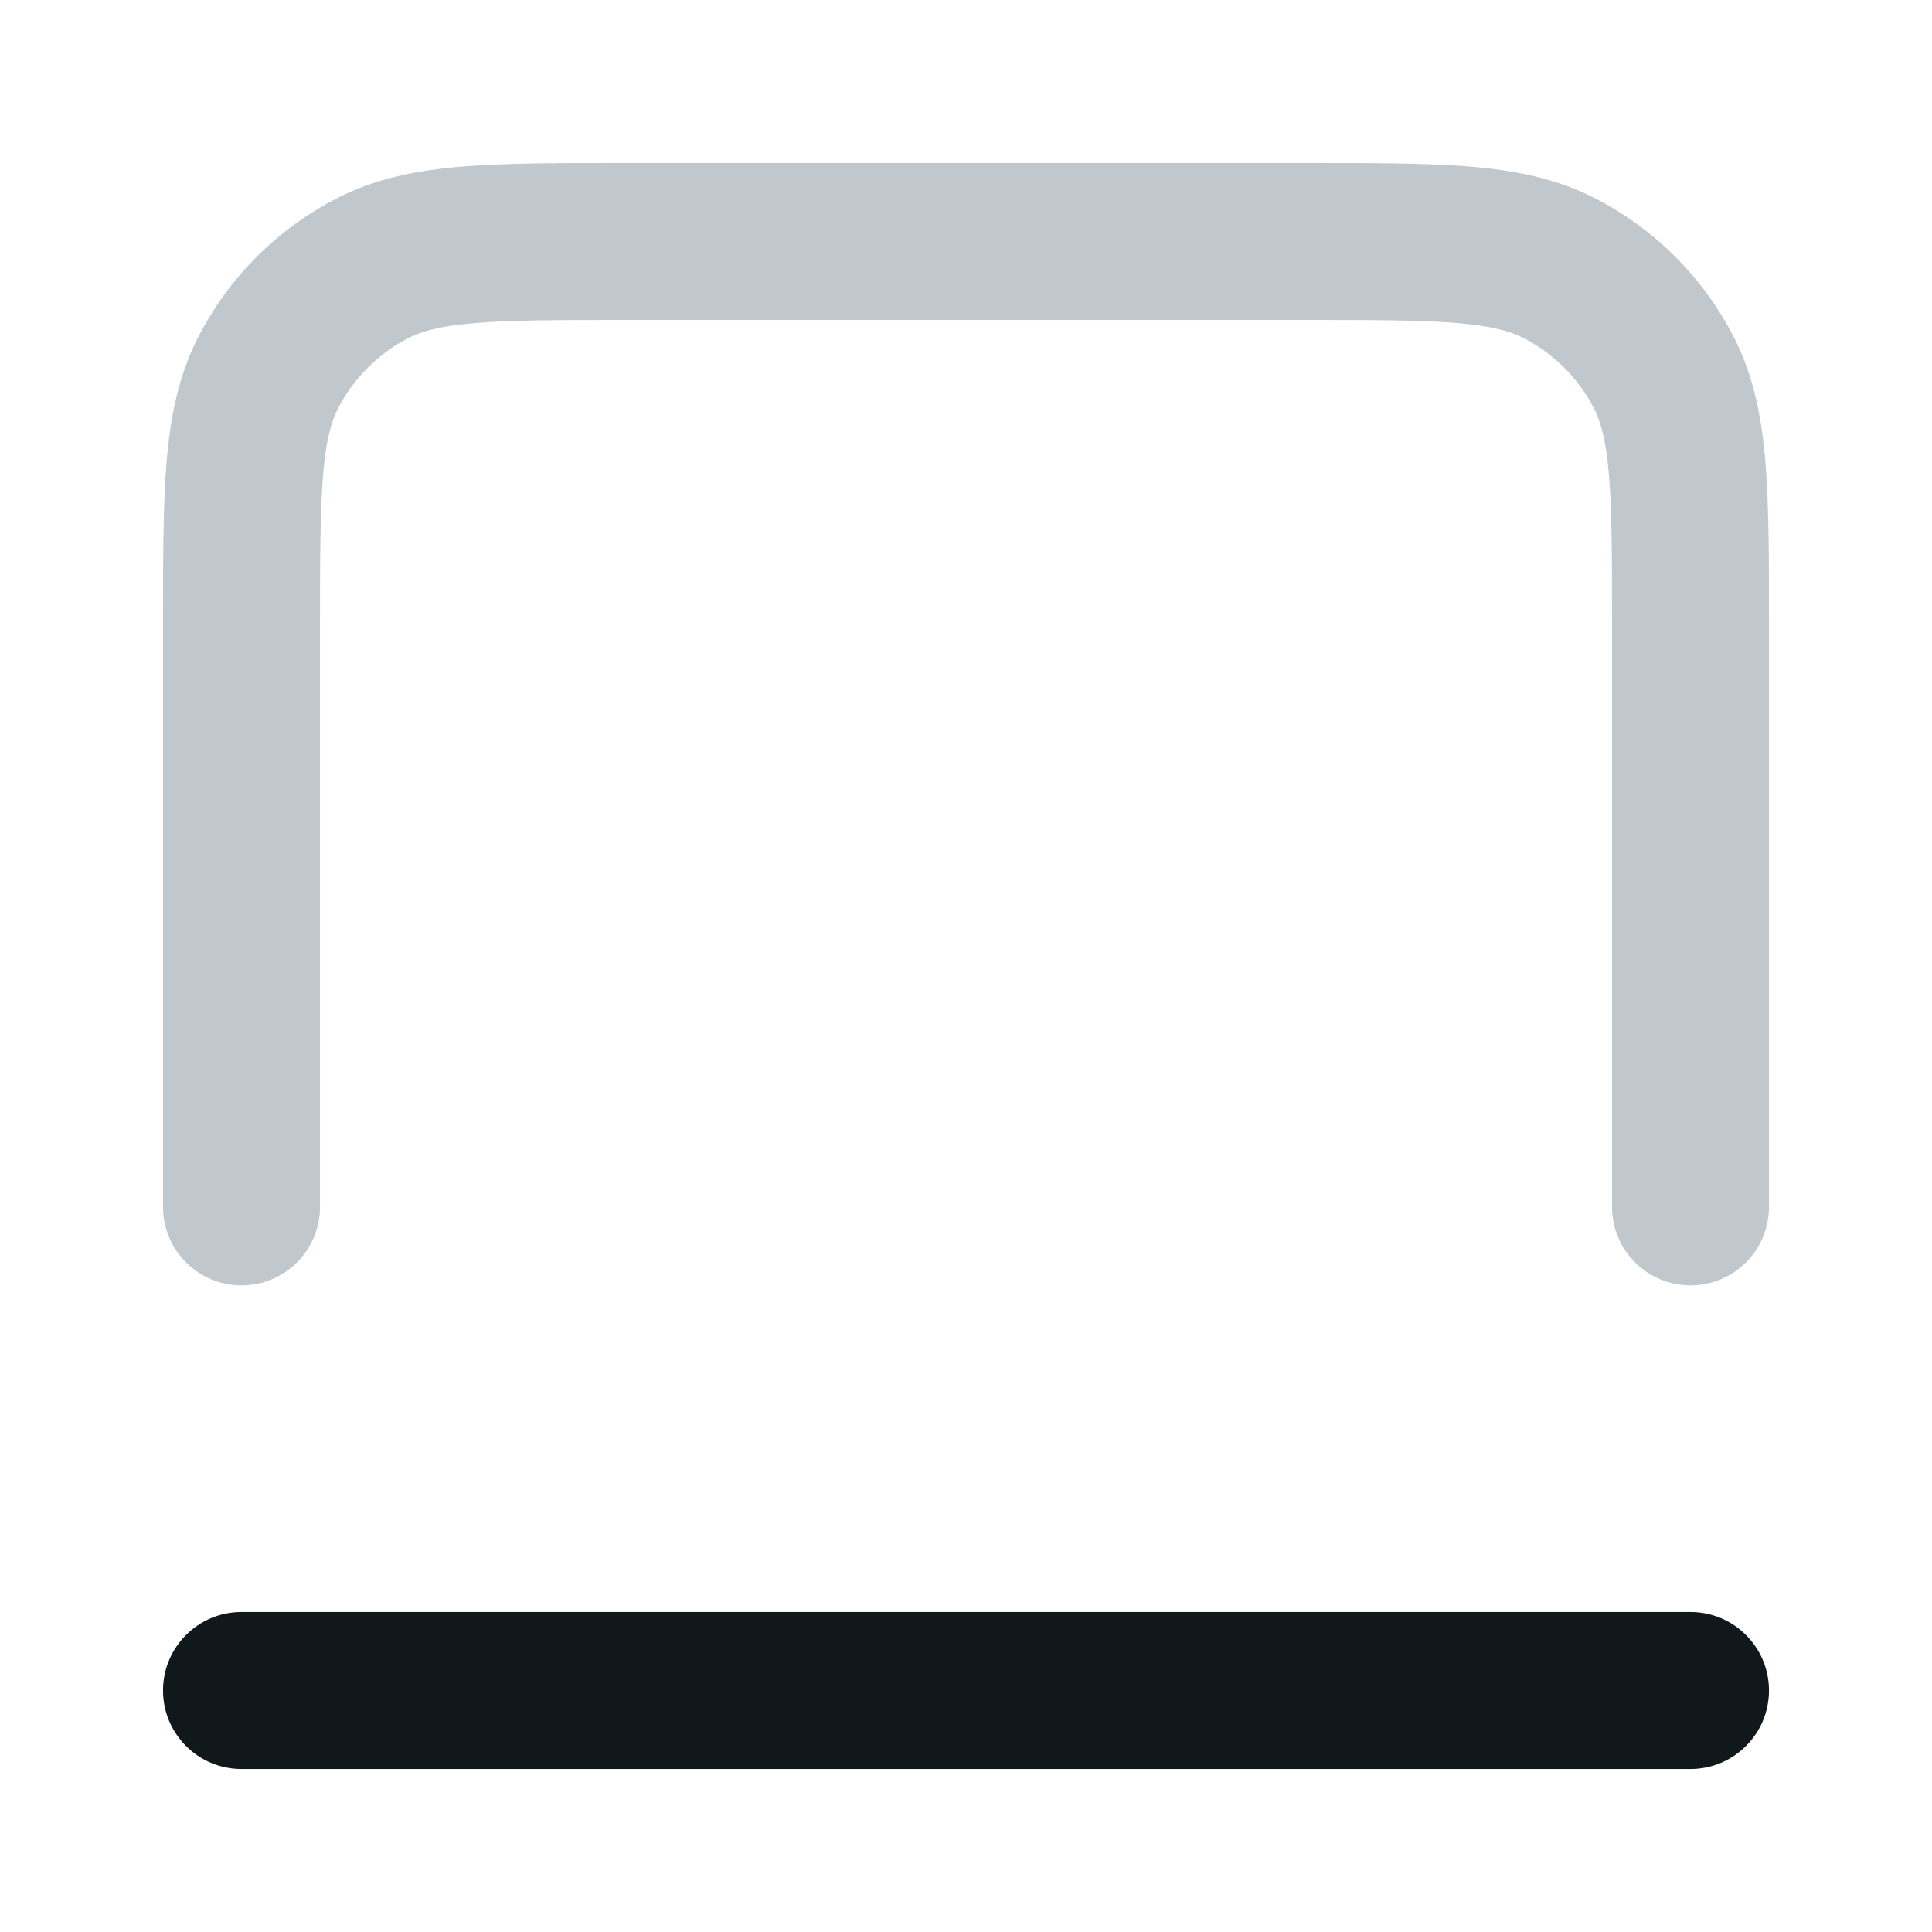
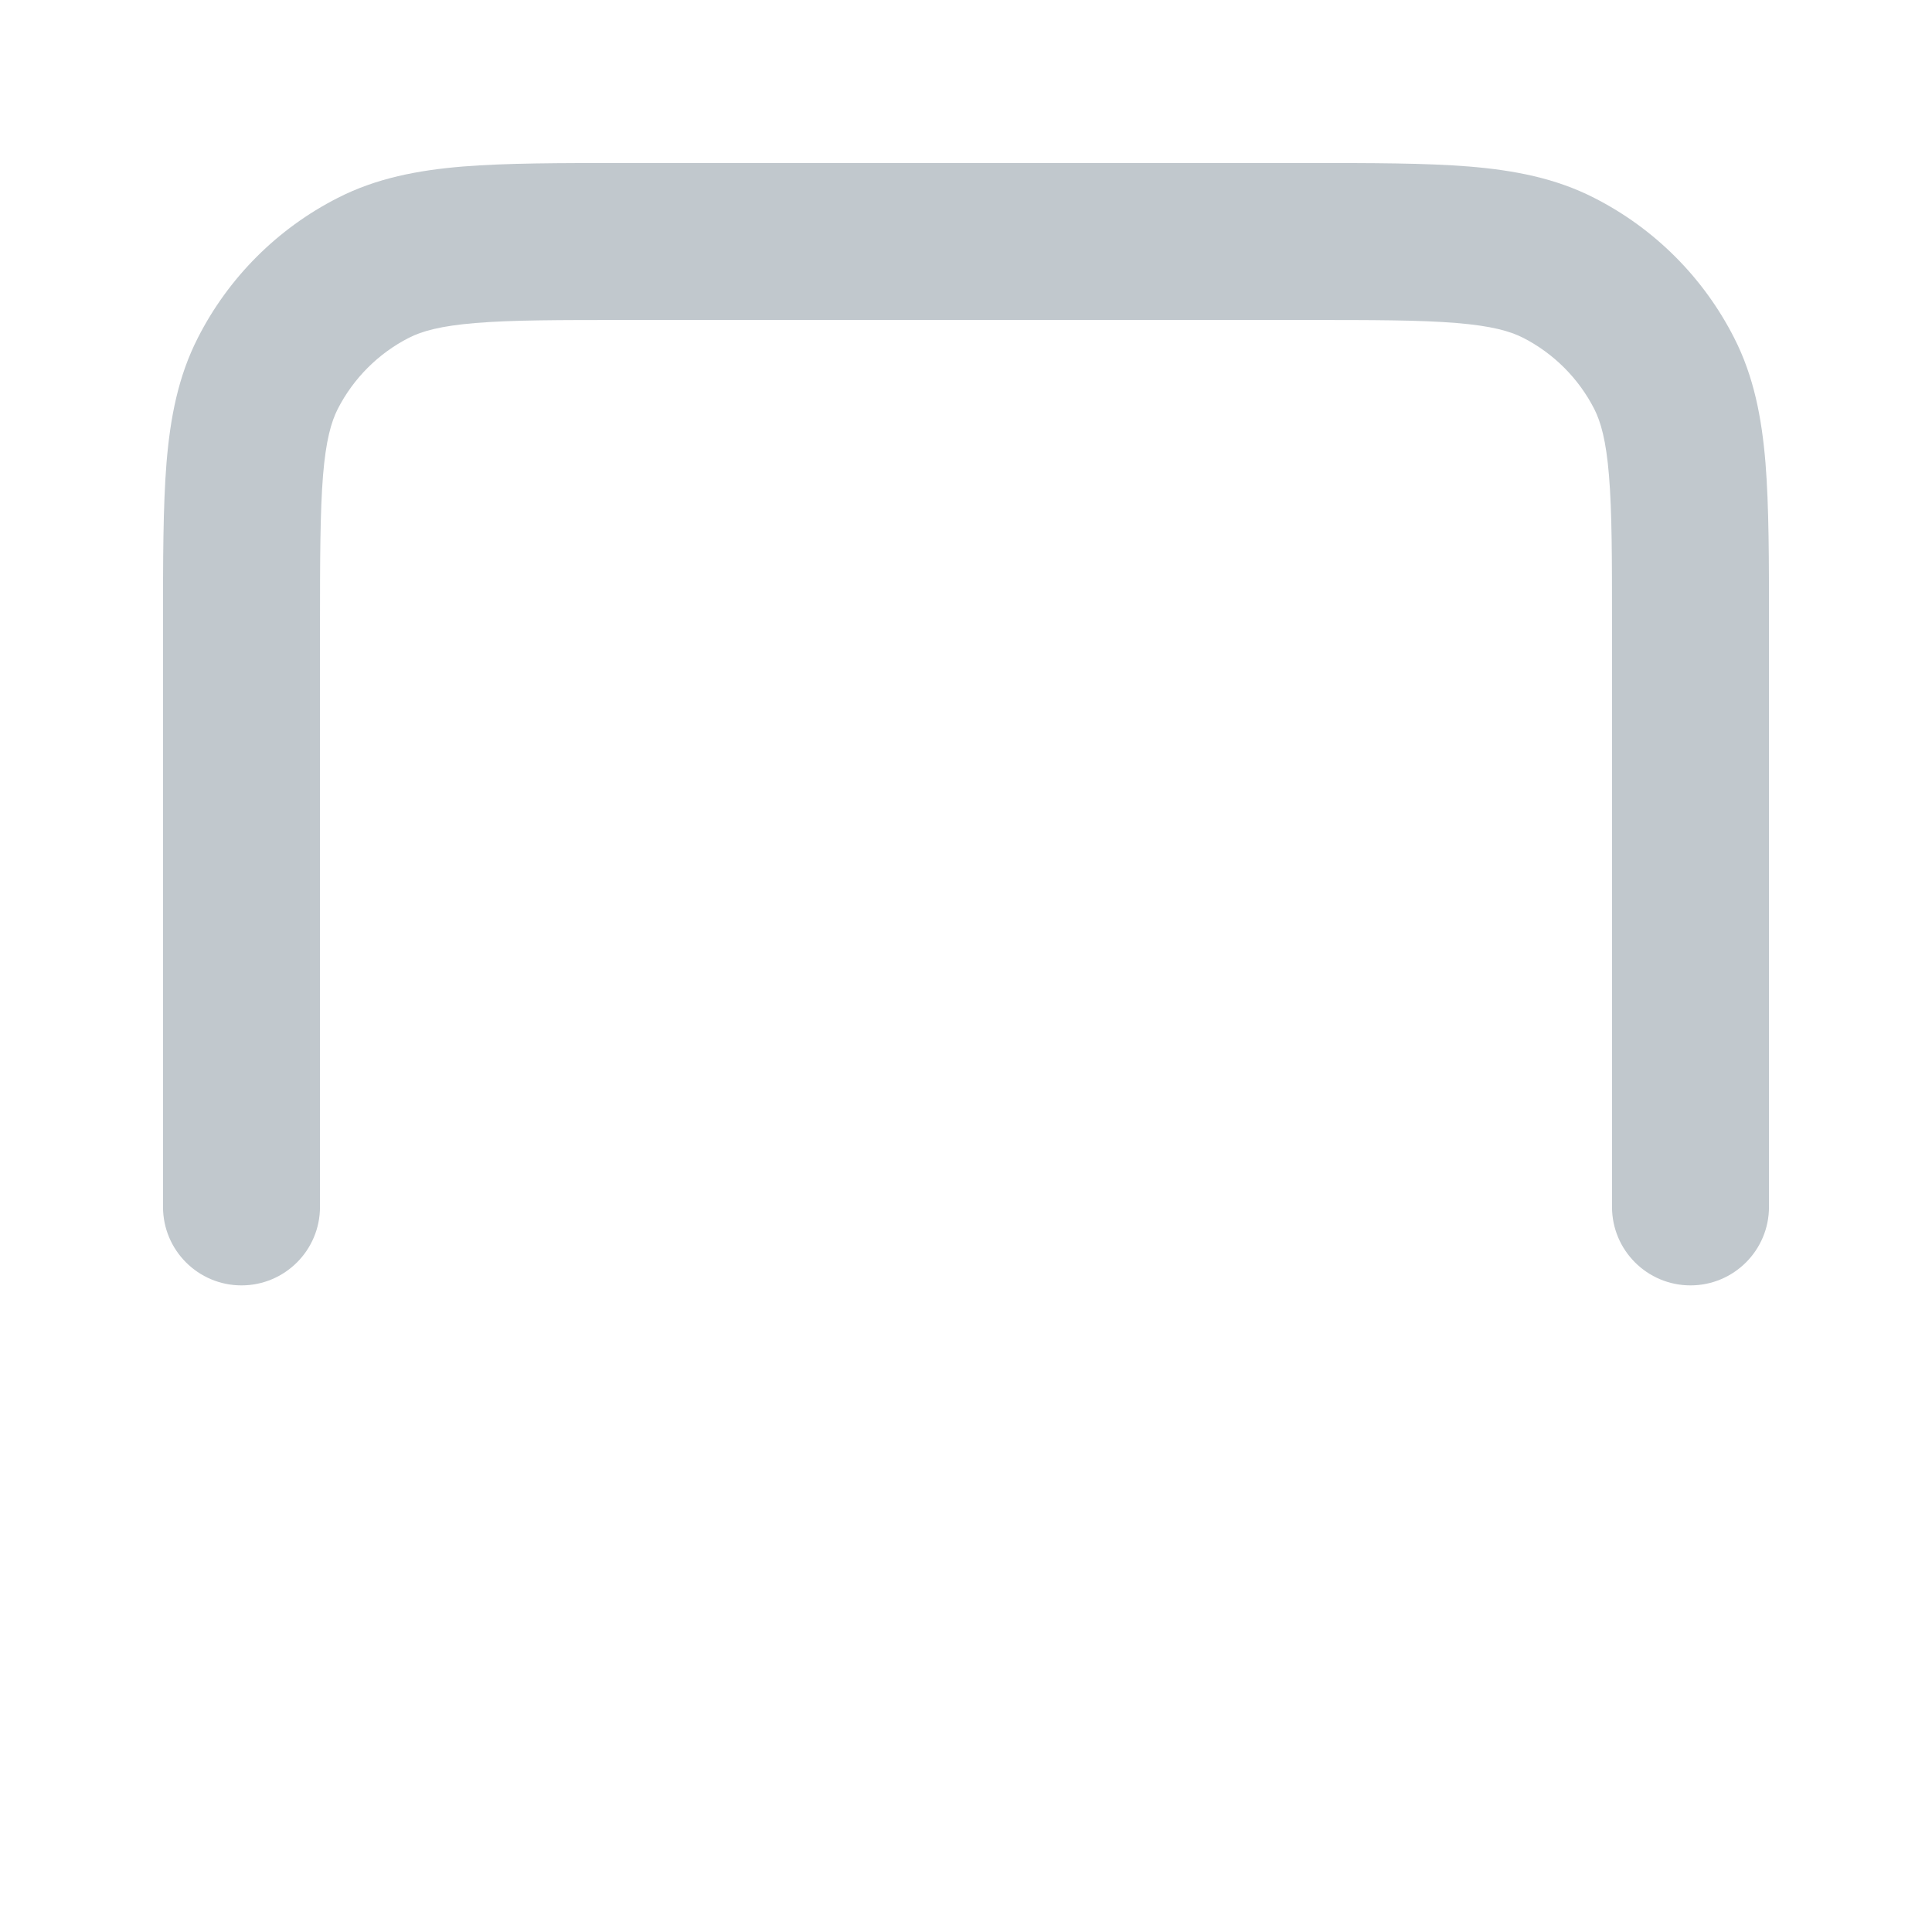
<svg xmlns="http://www.w3.org/2000/svg" width="16" height="16" viewBox="0 0 16 16" fill="none">
  <path fill-rule="evenodd" clip-rule="evenodd" d="M5.173 1.35L10.827 1.35C11.364 1.35 11.806 1.35 12.166 1.379C12.54 1.41 12.882 1.475 13.203 1.639C13.702 1.893 14.107 2.298 14.361 2.797C14.525 3.118 14.59 3.46 14.621 3.833C14.65 4.194 14.65 4.636 14.65 5.173L14.65 9.995C14.65 10.354 14.359 10.645 14 10.645C13.641 10.645 13.35 10.354 13.35 9.995L13.35 5.2C13.35 4.629 13.35 4.24 13.325 3.939C13.301 3.646 13.257 3.494 13.203 3.387C13.073 3.133 12.867 2.927 12.613 2.797C12.506 2.743 12.354 2.699 12.061 2.675C11.76 2.65 11.371 2.65 10.8 2.65L5.2 2.65C4.629 2.65 4.24 2.65 3.939 2.675C3.646 2.699 3.494 2.743 3.387 2.797C3.133 2.927 2.927 3.133 2.797 3.387C2.743 3.494 2.699 3.646 2.675 3.939C2.651 4.24 2.65 4.629 2.65 5.2L2.65 9.995C2.65 10.354 2.359 10.645 2 10.645C1.641 10.645 1.35 10.354 1.35 9.995L1.35 5.173C1.35 4.636 1.35 4.194 1.379 3.833C1.41 3.46 1.475 3.118 1.639 2.797C1.893 2.298 2.298 1.893 2.797 1.639C3.118 1.475 3.46 1.41 3.833 1.379C4.194 1.35 4.636 1.35 5.173 1.35Z" fill="#C1C8CD" />
-   <path fill-rule="evenodd" clip-rule="evenodd" d="M14.65 14C14.65 14.359 14.359 14.65 14 14.65L2 14.65C1.641 14.65 1.35 14.359 1.35 14C1.35 13.641 1.641 13.35 2 13.35L14 13.35C14.359 13.35 14.65 13.641 14.65 14Z" fill="#11181C" />
+   <path fill-rule="evenodd" clip-rule="evenodd" d="M14.65 14C14.65 14.359 14.359 14.65 14 14.65L2 14.65C1.641 14.65 1.35 14.359 1.35 14C1.35 13.641 1.641 13.35 2 13.35L14 13.35C14.359 13.35 14.65 13.641 14.65 14Z" />
</svg>
